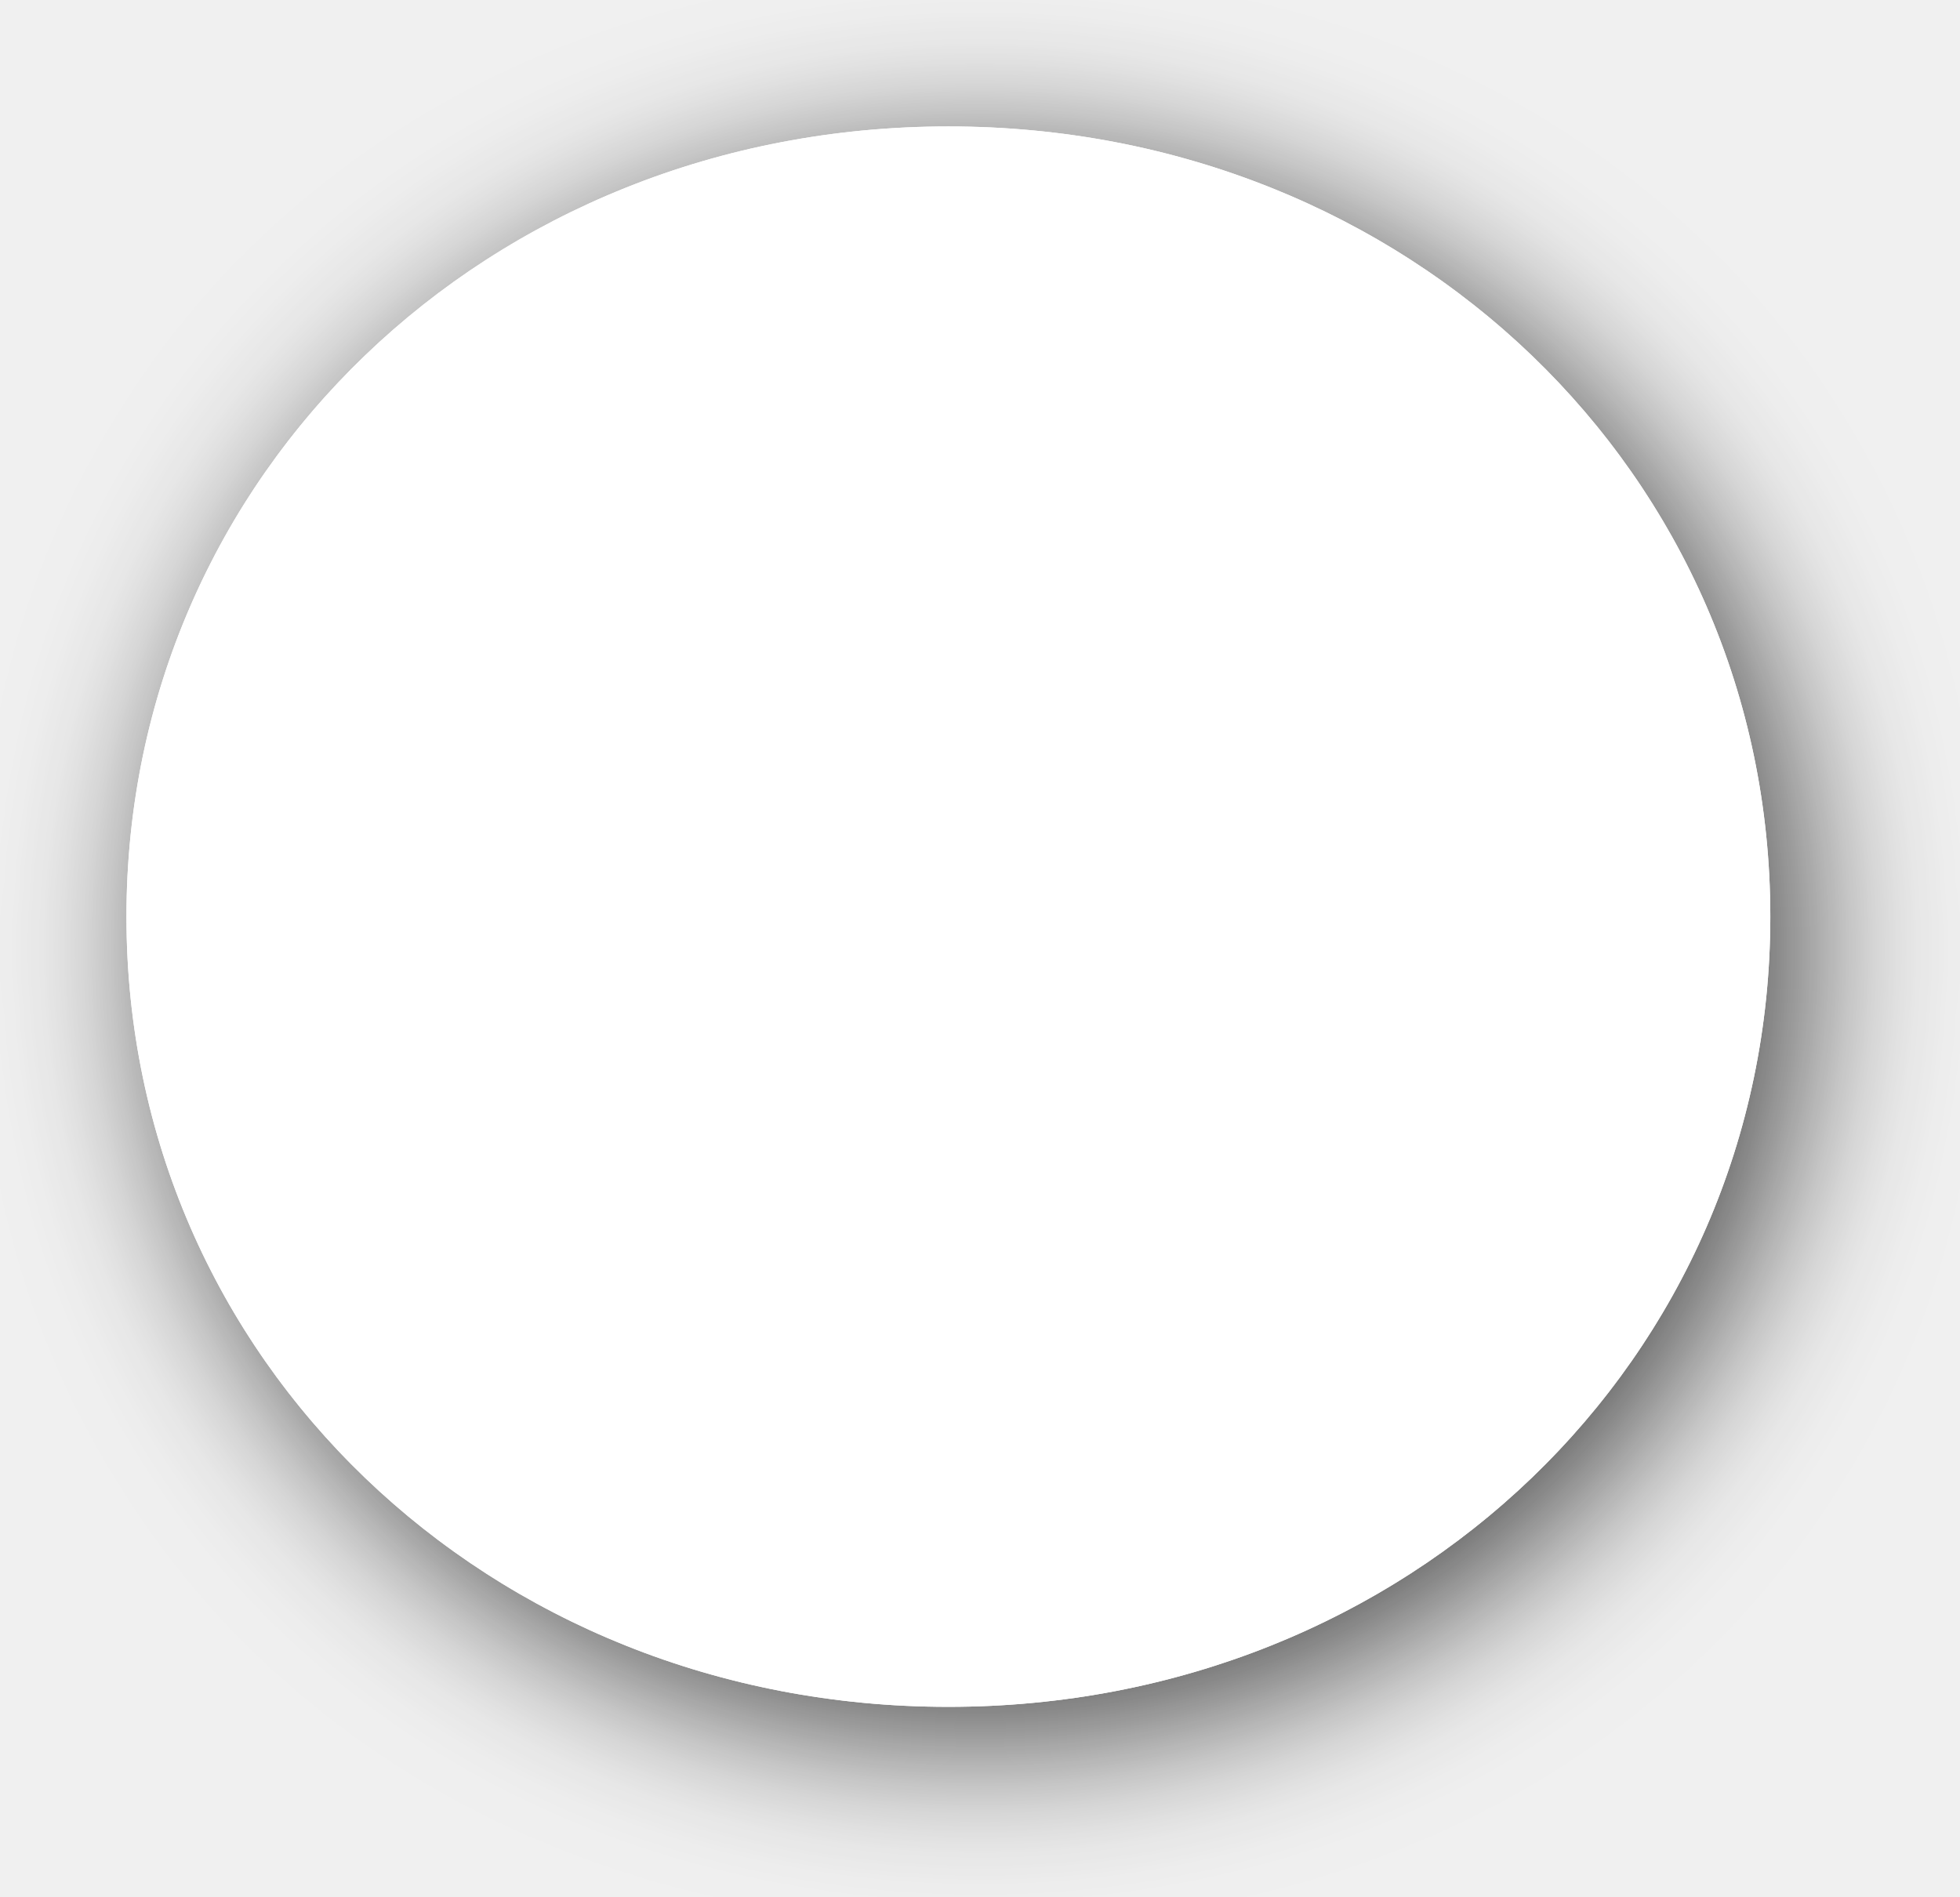
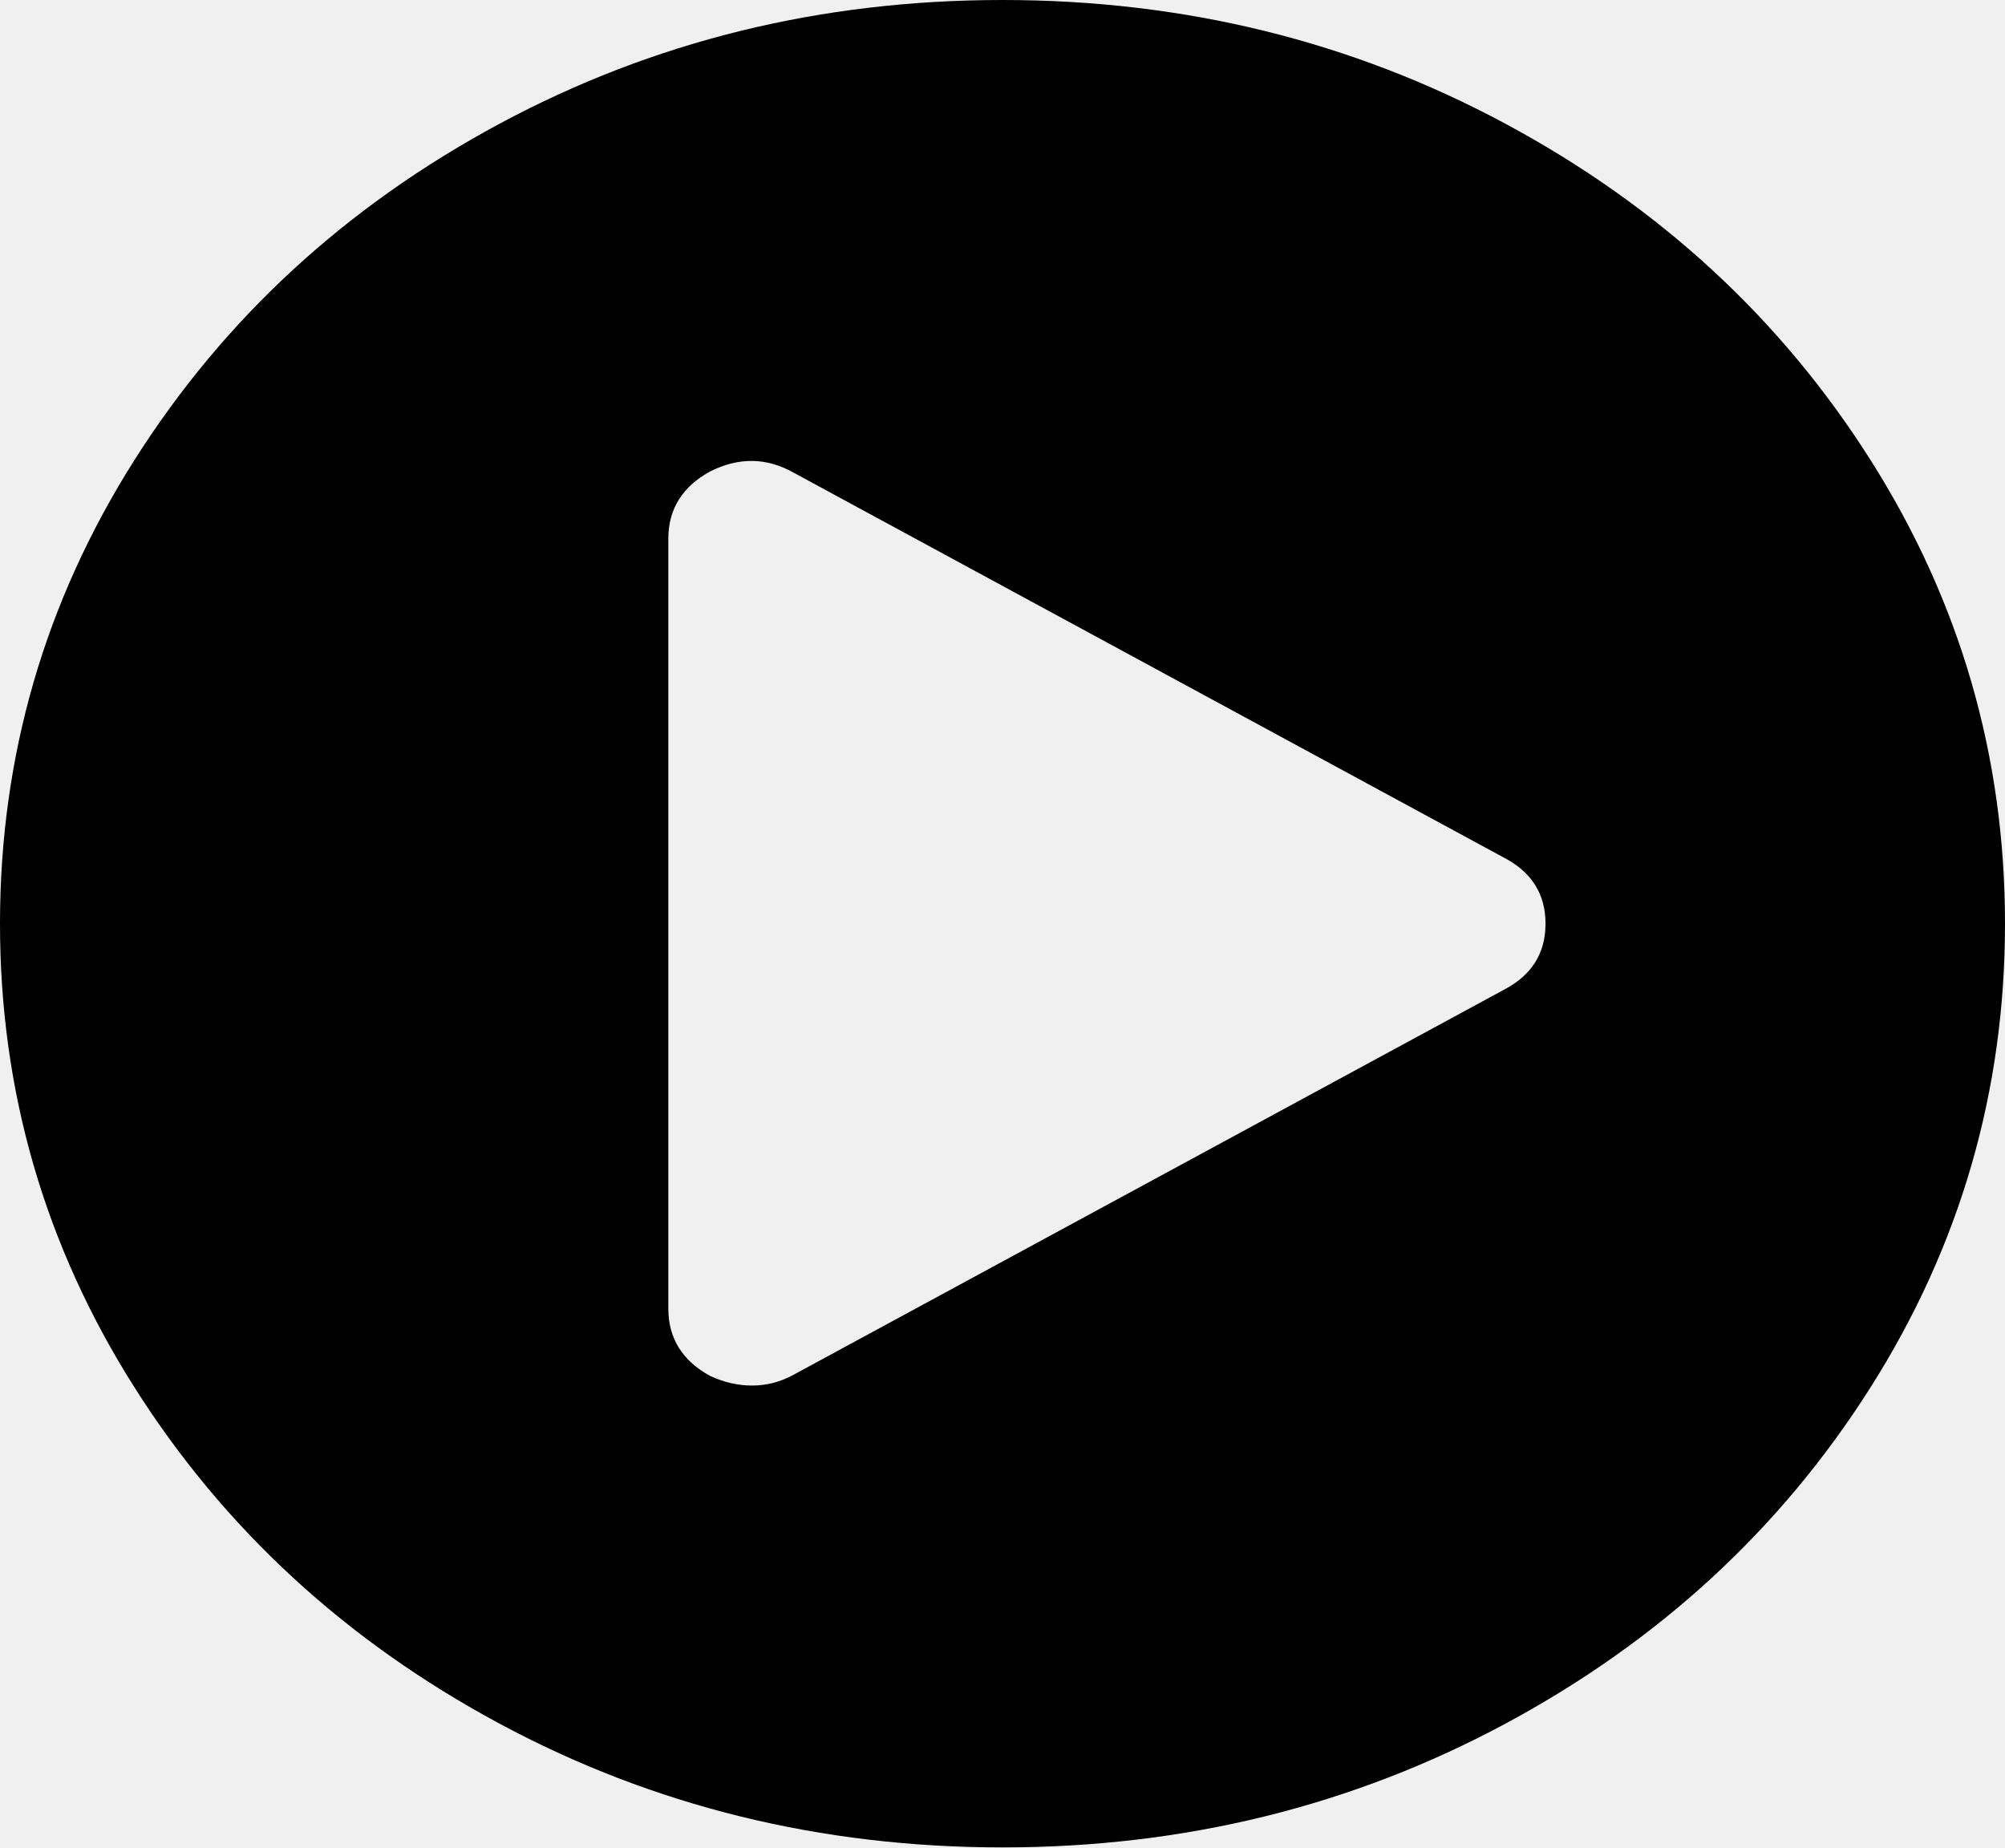
- <svg xmlns="http://www.w3.org/2000/svg" xmlns:xlink="http://www.w3.org/1999/xlink" version="1.1" width="62px" height="60px">
-   <defs>
-     <filter x="272px" y="1615px" width="62px" height="60px" filterUnits="userSpaceOnUse" id="filter283">
-       <feOffset dx="1" dy="1" in="SourceAlpha" result="shadowOffsetInner" />
-       <feGaussianBlur stdDeviation="2.5" in="shadowOffsetInner" result="shadowGaussian" />
-       <feComposite in2="shadowGaussian" operator="atop" in="SourceAlpha" result="shadowComposite" />
-       <feColorMatrix type="matrix" values="0 0 0 0 0  0 0 0 0 0  0 0 0 0 0  0 0 0 0.698 0  " in="shadowComposite" />
-     </filter>
-     <g id="widget284">
-       <path d="M 302 1619  C 316.56 1619  328 1630  328 1644  C 328 1658  316.56 1669  302 1669  C 287.44 1669  276 1658  276 1644  C 276 1630  287.44 1619  302 1619  Z " fill-rule="nonzero" fill="#ffffff" stroke="none" />
-       <path d="M 302 1619.5  C 316.28 1619.5  327.5 1630.28  327.5 1644  C 327.5 1657.72  316.28 1668.5  302 1668.5  C 287.72 1668.5  276.5 1657.72  276.5 1644  C 276.5 1630.28  287.72 1619.5  302 1619.5  Z " stroke-width="1" stroke="#ffffff" fill="none" />
-     </g>
-   </defs>
-   <g transform="matrix(1 0 0 1 -272 -1615 )">
-     <use xlink:href="#widget284" filter="url(#filter283)" />
-     <use xlink:href="#widget284" />
+ <svg xmlns="http://www.w3.org/2000/svg" version="1.1" width="216px" height="199px">
+   <g transform="matrix(1 0 0 1 -433 -1333 )">
+     <path d="M 53.789 13.344  C 70.336 4.448  88.406 0  108 0  C 127.594 0  145.664 4.448  162.211 13.344  C 178.758 22.241  191.859 34.311  201.516 49.556  C 211.172 64.8  216 81.448  216 99.5  C 216 117.552  211.172 134.2  201.516 149.444  C 191.859 164.689  178.758 176.759  162.211 185.656  C 145.664 194.552  127.594 199  108 199  C 88.406 199  70.336 194.552  53.789 185.656  C 37.242 176.759  24.141 164.689  14.484 149.444  C 4.828 134.2  0 117.552  0 99.5  C 0 81.448  4.828 64.8  14.484 49.556  C 24.141 34.311  37.242 22.241  53.789 13.344  Z M 85.5 148.084  L 162 106.626  C 165 105.071  166.5 102.696  166.5 99.5  C 166.5 96.304  165 93.929  162 92.374  L 85.5 50.916  C 82.594 49.275  79.594 49.232  76.5 50.786  C 73.5 52.428  72 54.846  72 58.042  L 72 140.958  C 72 144.154  73.5 146.572  76.5 148.214  C 78 148.905  79.5 149.25  81 149.25  C 82.594 149.25  84.094 148.861  85.5 148.084  Z " fill-rule="nonzero" fill="#000000" stroke="none" transform="matrix(1 0 0 1 433 1333 )" />
  </g>
</svg>
